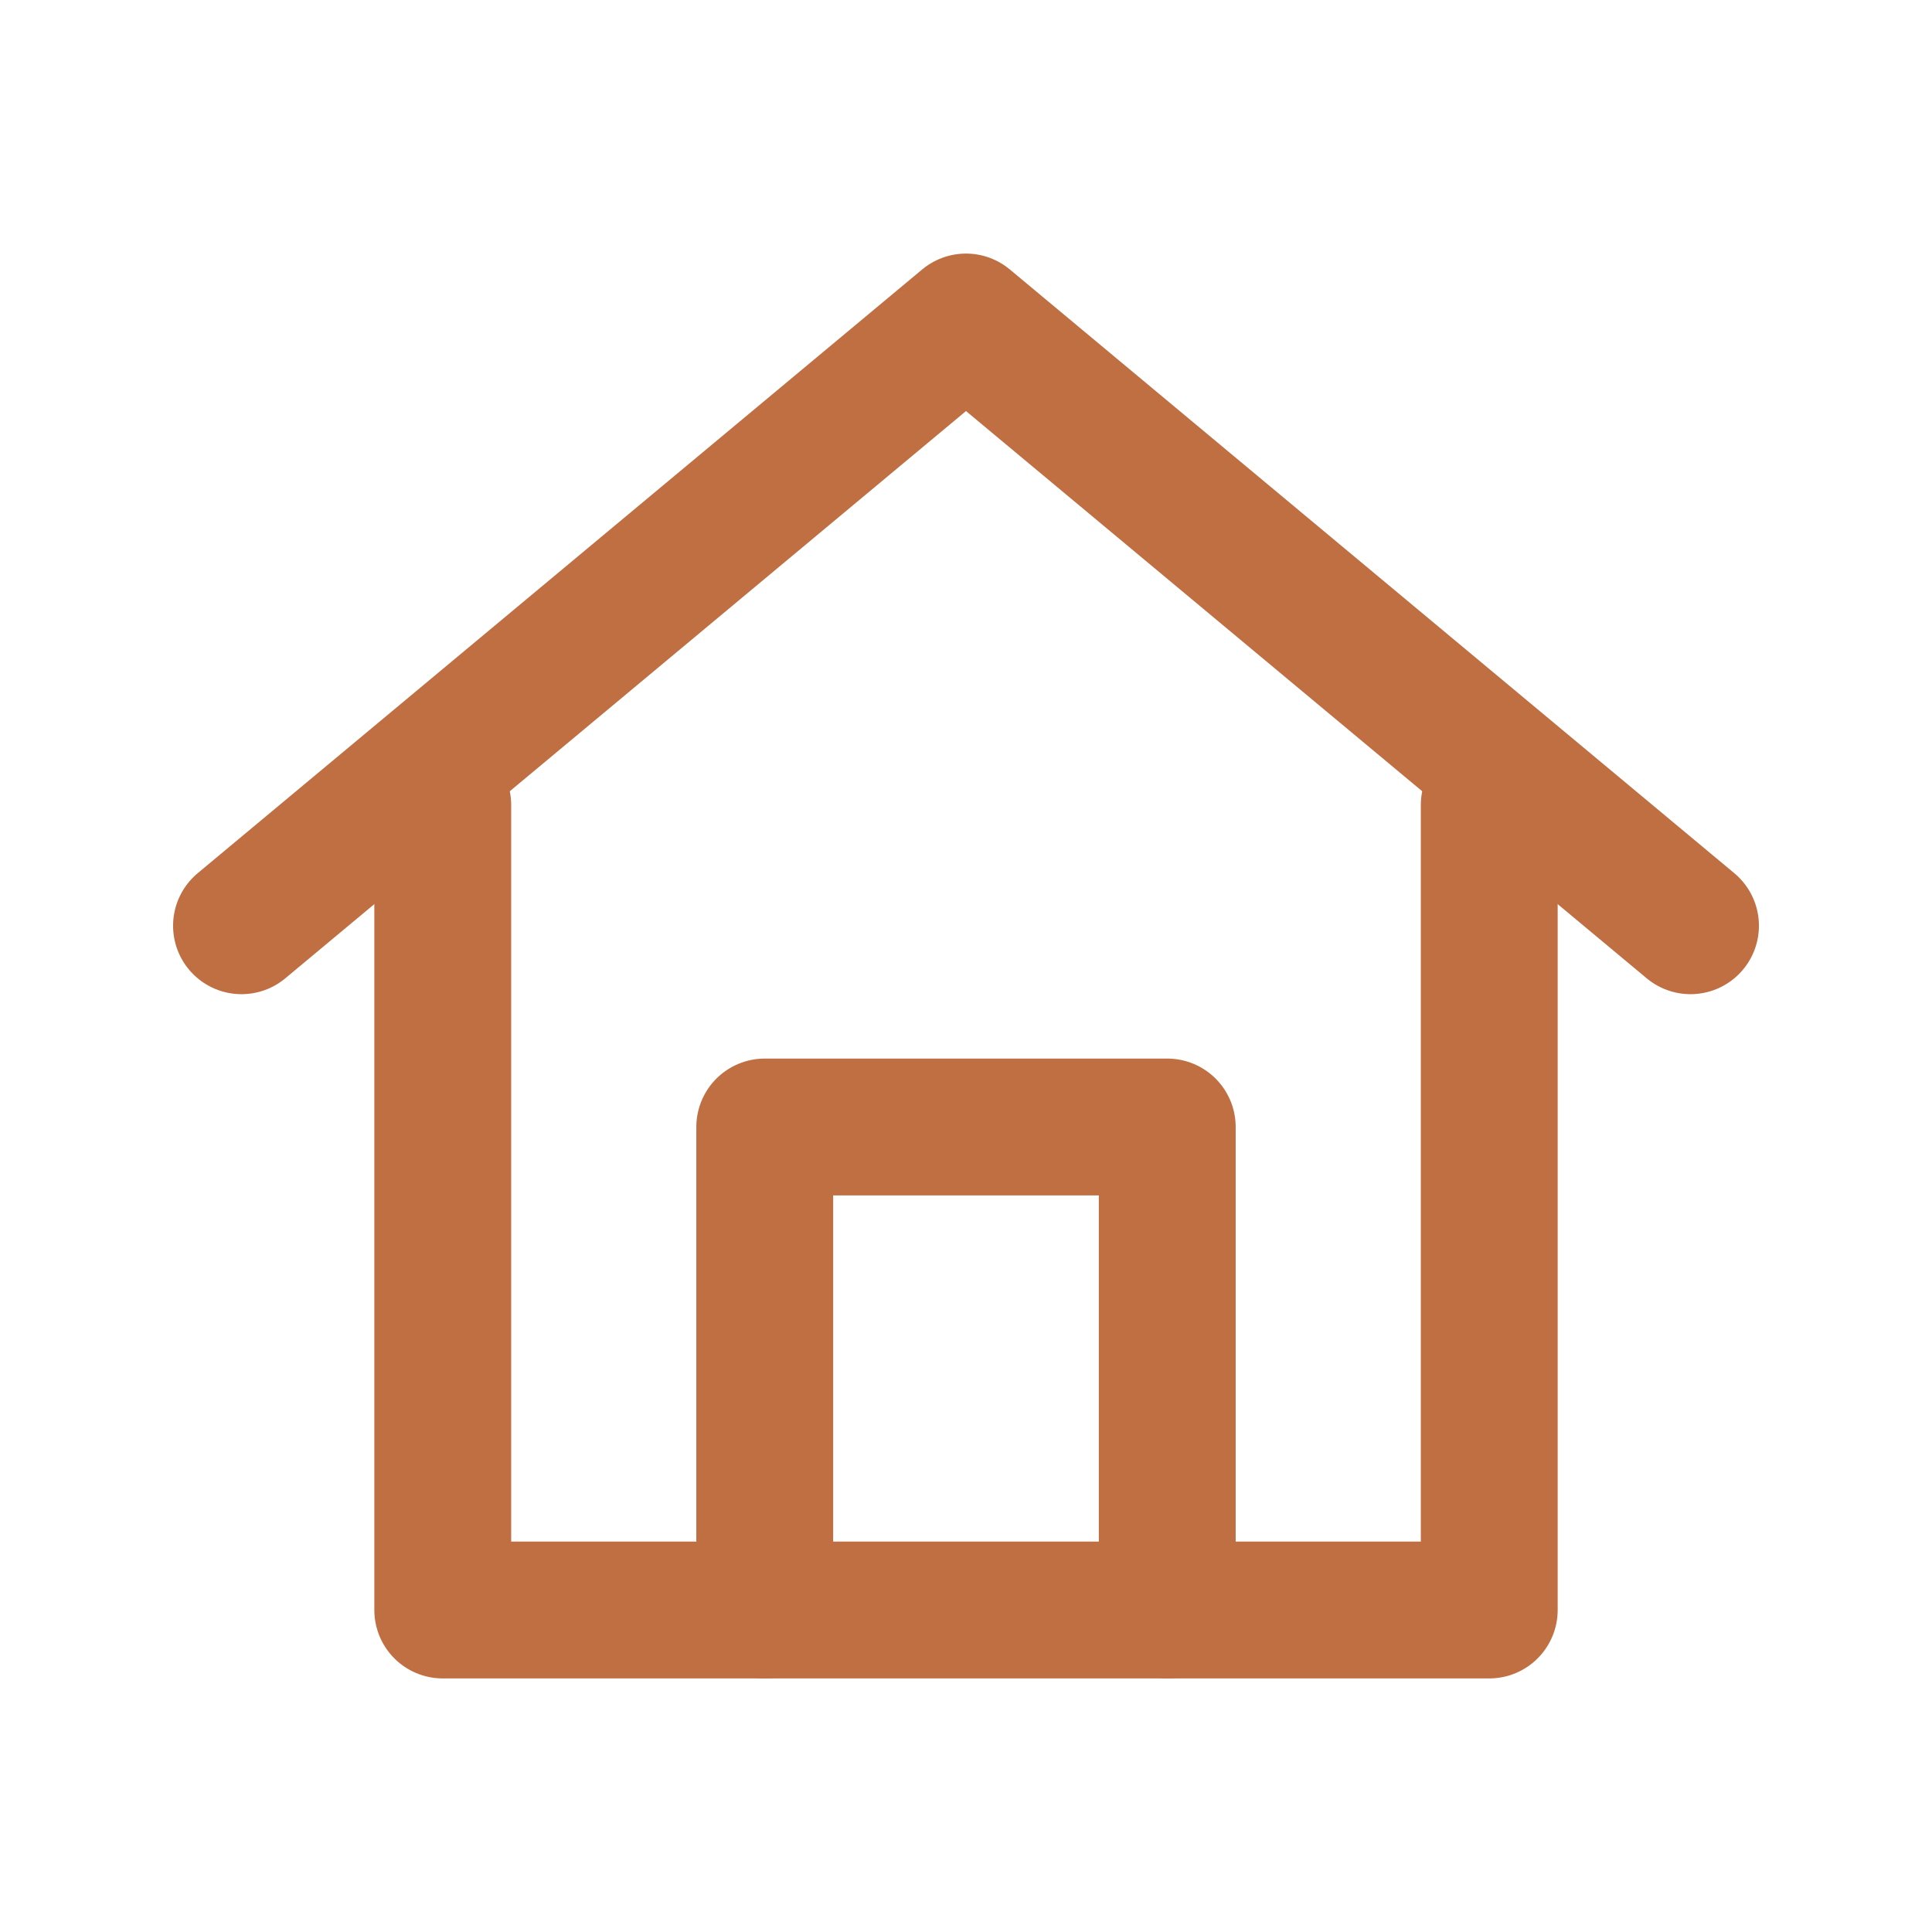
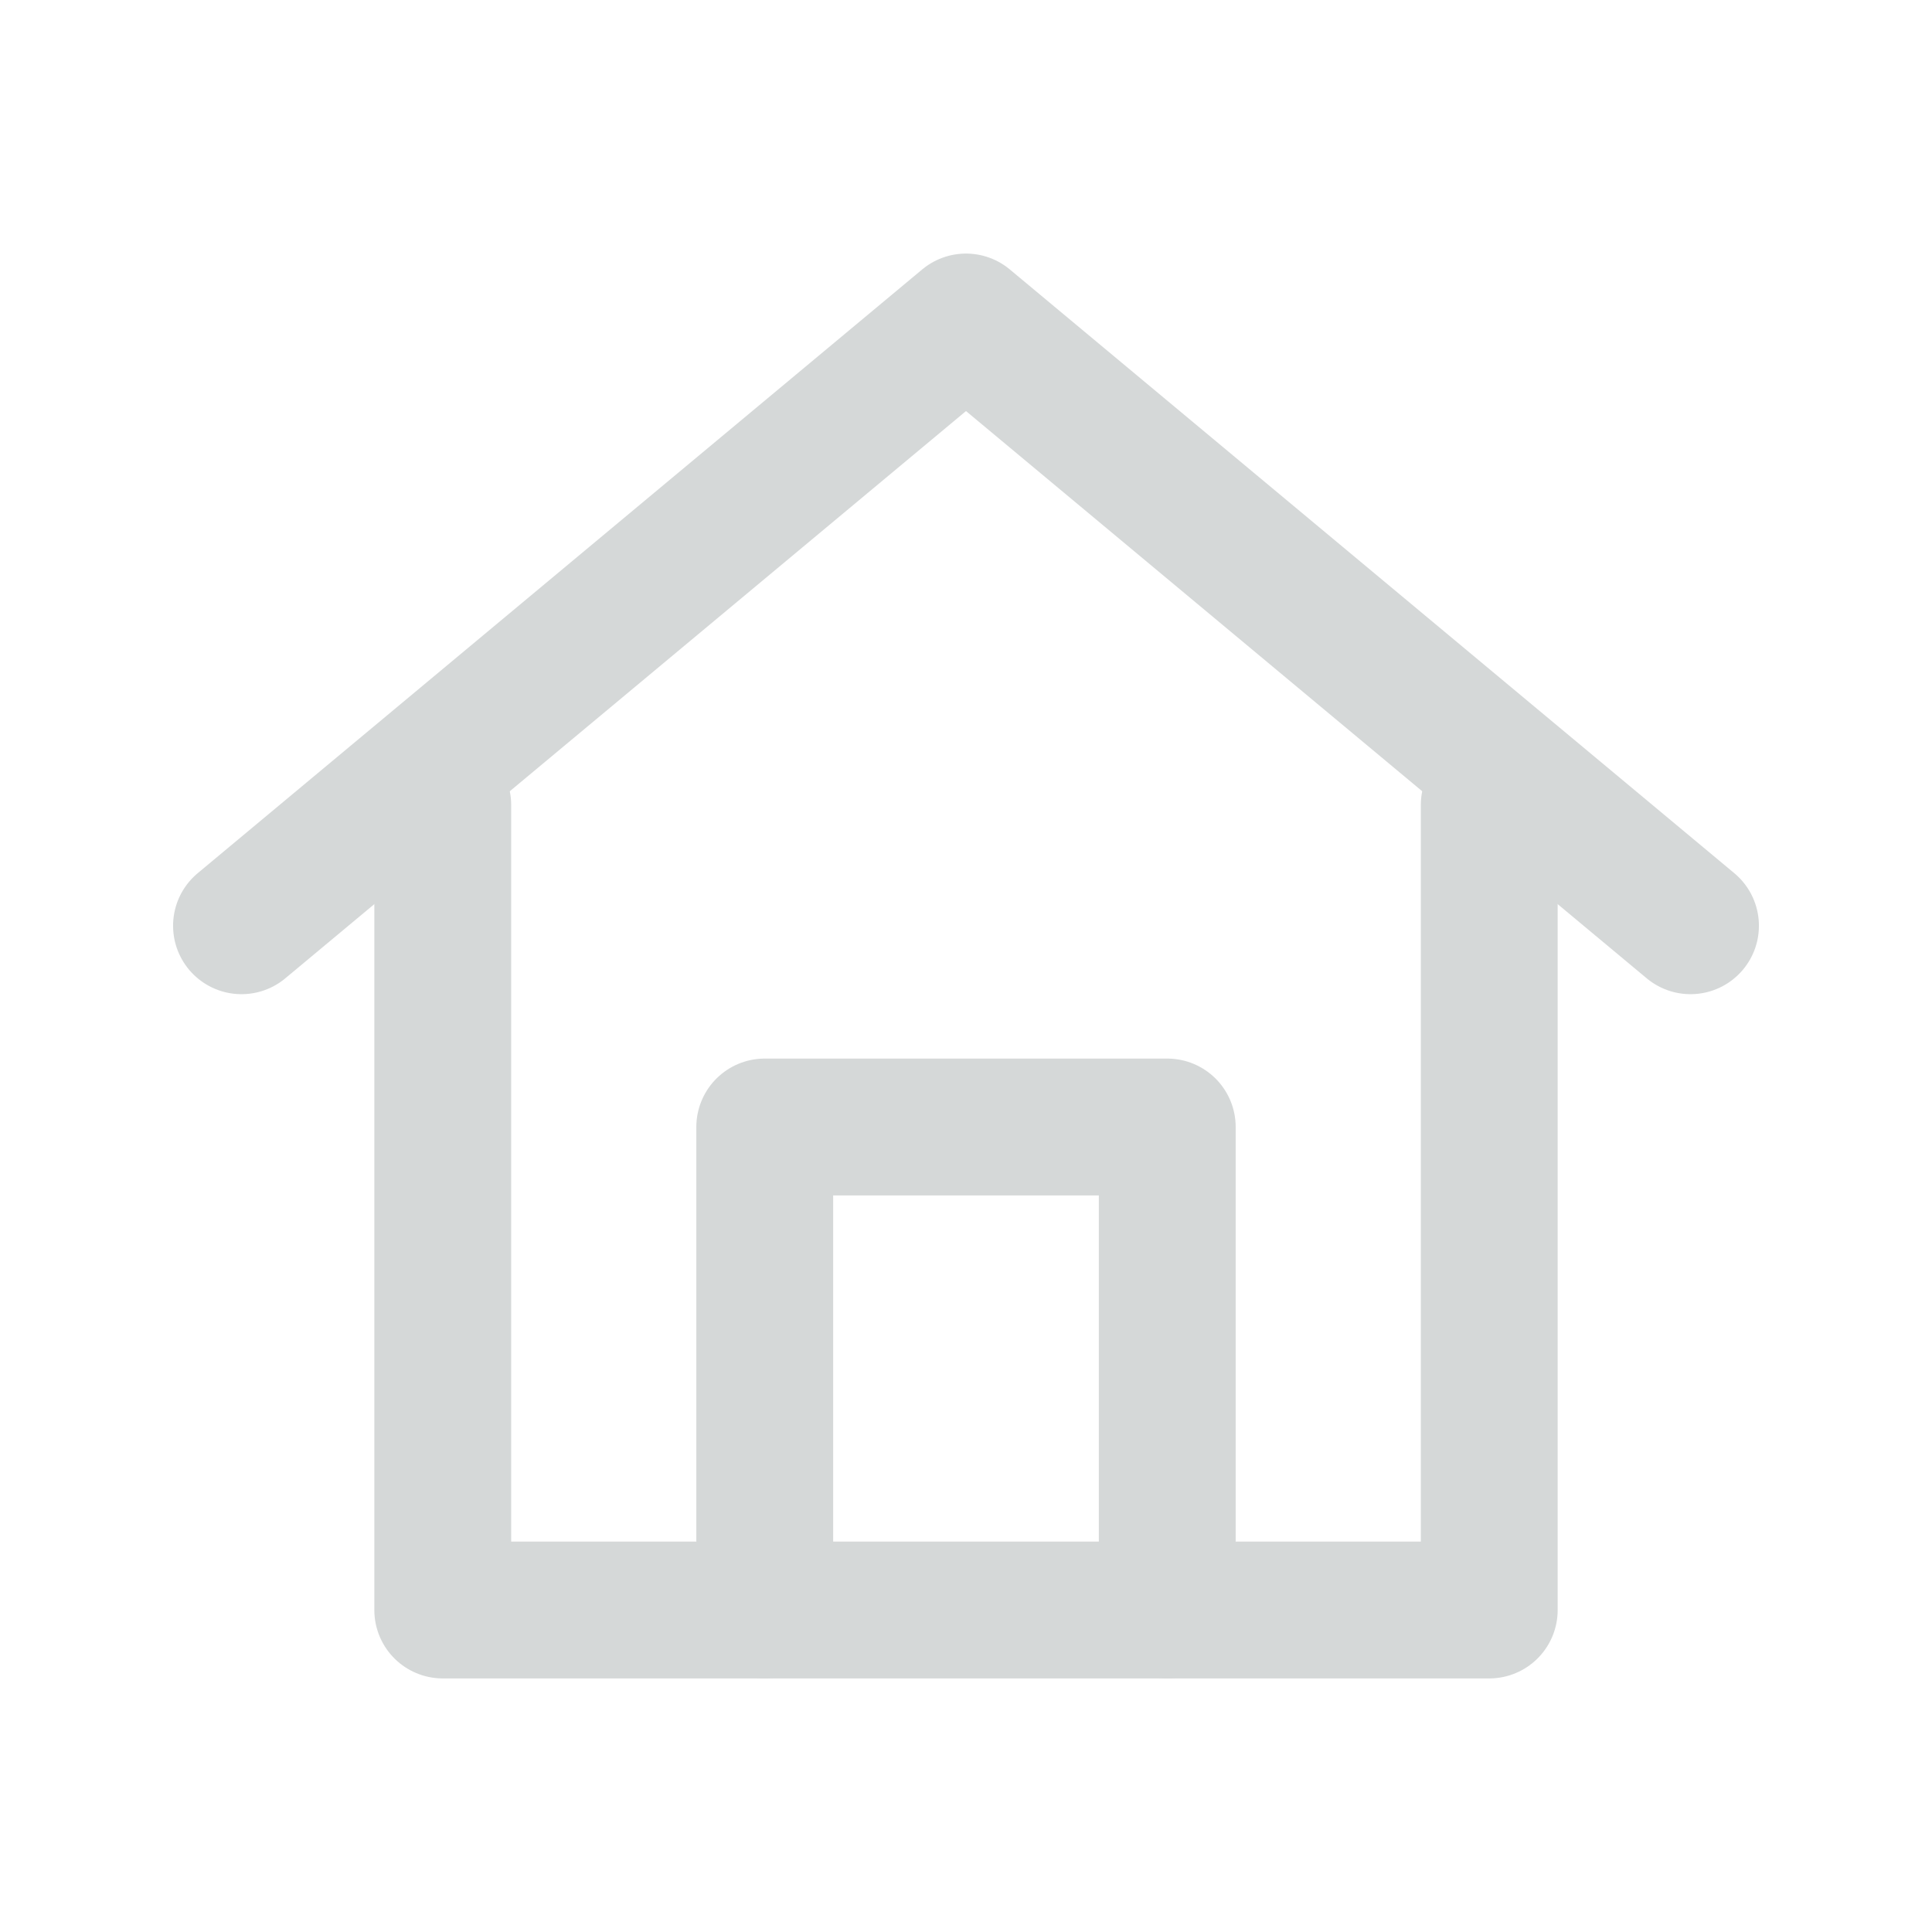
- <svg xmlns="http://www.w3.org/2000/svg" viewBox="0 0 24 24" fill="none" stroke="#C06F43" stroke-width="1.7" stroke-linecap="round" stroke-linejoin="round">
+ <svg xmlns="http://www.w3.org/2000/svg" viewBox="0 0 24 24" fill="none" stroke="#D5D8D8" stroke-width="1.7" stroke-linecap="round" stroke-linejoin="round">
  <path d="M3 11.5 12 4l9 7.5" />
  <path d="M5.5 10v10h13V10" />
  <path d="M9.5 20v-6h5v6" />
</svg>
